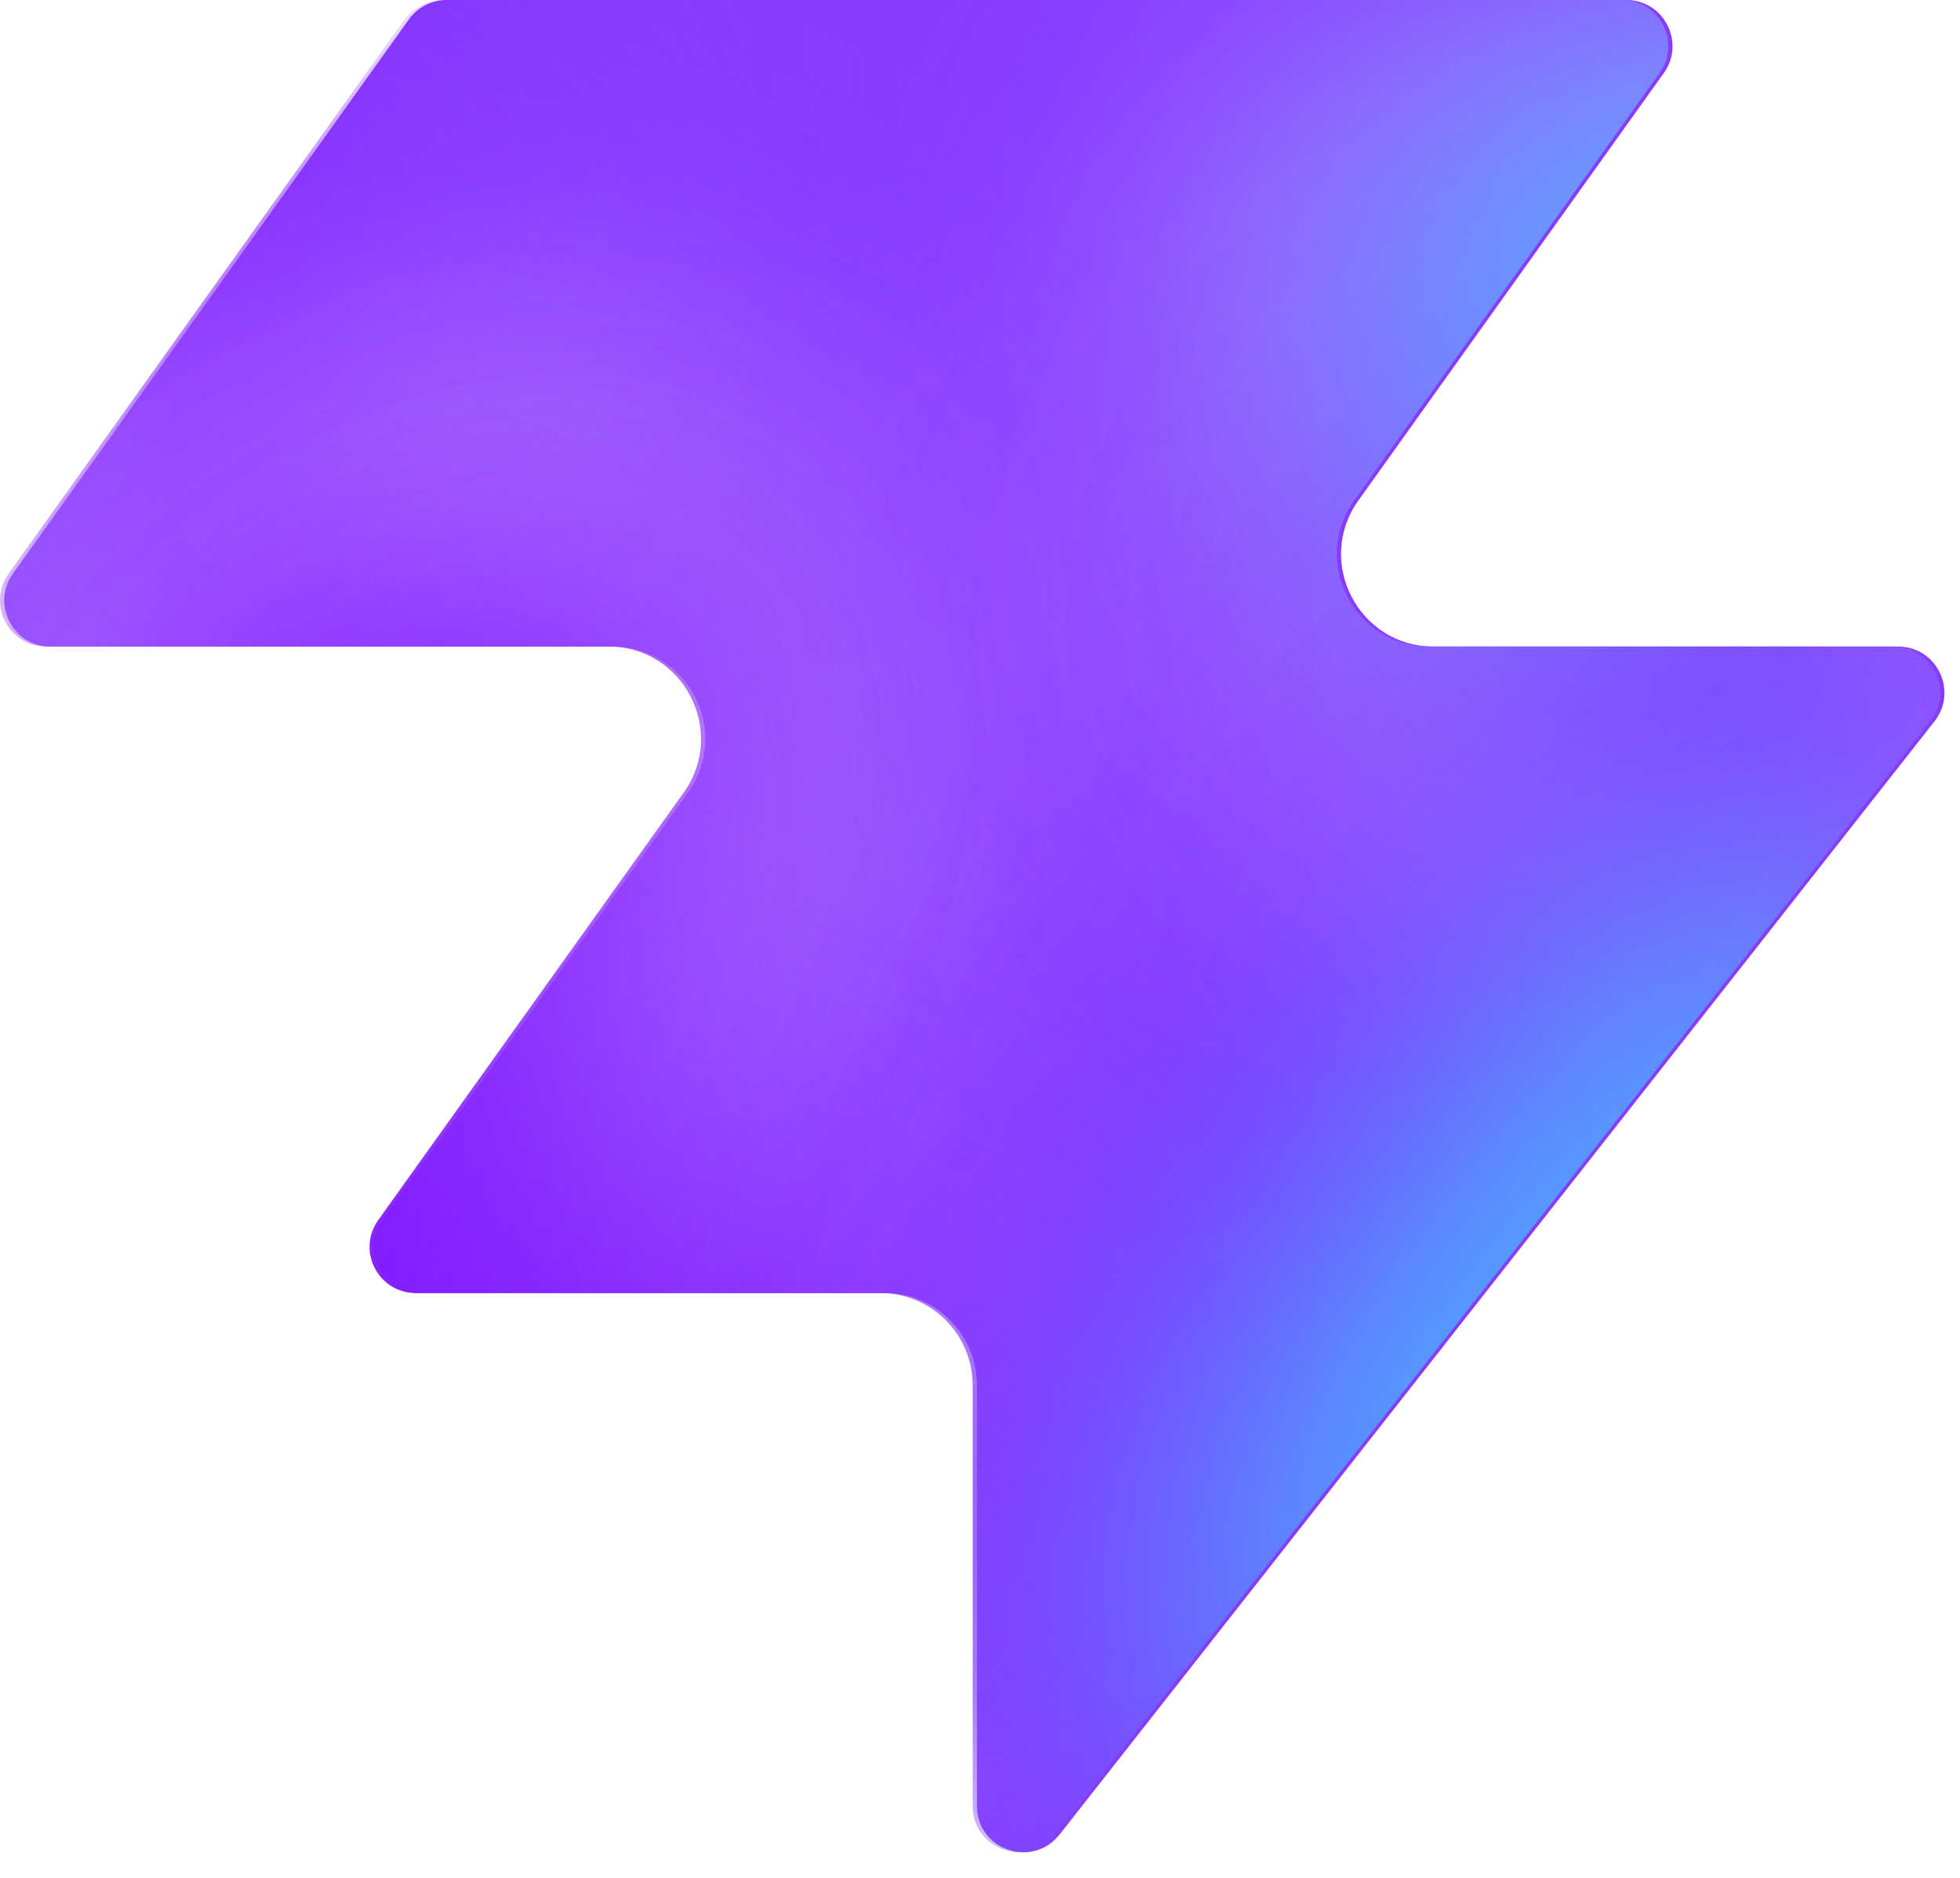
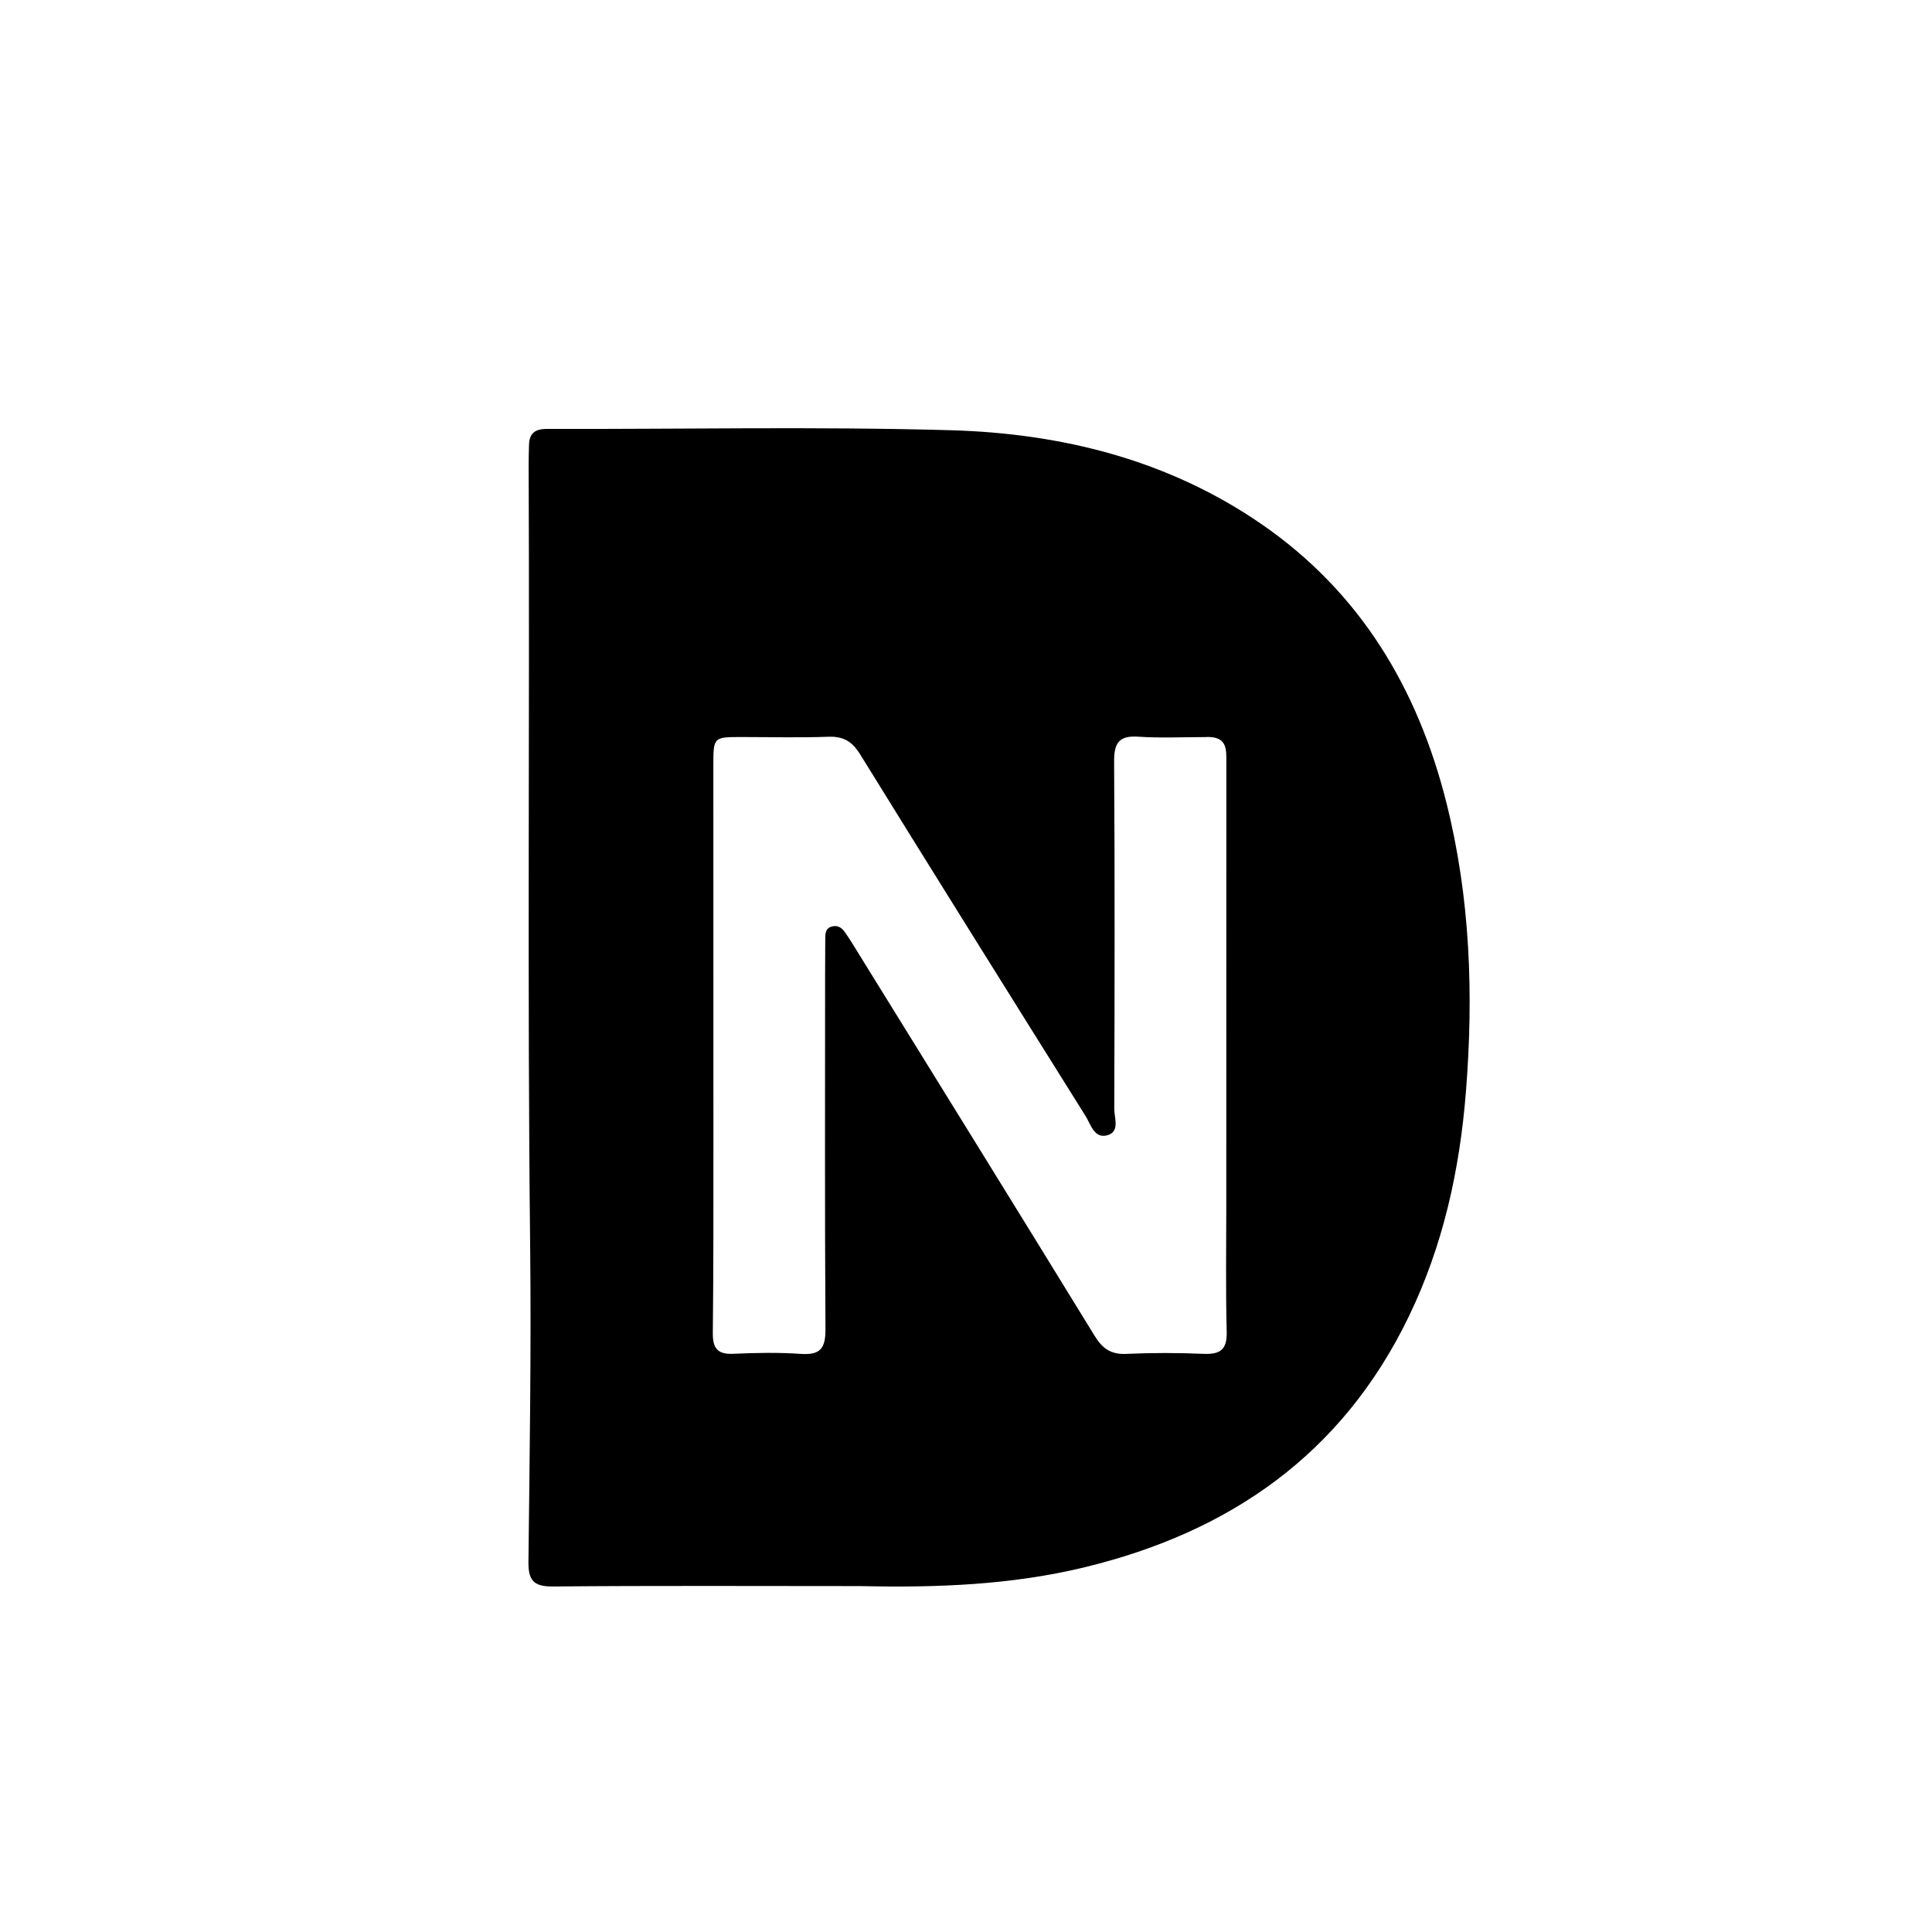
- <svg xmlns="http://www.w3.org/2000/svg" width="48" height="46" fill="none" viewBox="0 0 48 46">
-   <path fill="#863bff" d="M25.946 44.938c-.664.845-2.021.375-2.021-.698V33.937a2.26 2.26 0 0 0-2.262-2.262H10.287c-.92 0-1.456-1.04-.92-1.788l7.48-10.471c1.07-1.497 0-3.578-1.842-3.578H1.237c-.92 0-1.456-1.04-.92-1.788L10.013.474c.214-.297.556-.474.92-.474h28.894c.92 0 1.456 1.04.92 1.788l-7.48 10.471c-1.07 1.498 0 3.579 1.842 3.579h11.377c.943 0 1.473 1.088.89 1.83L25.947 44.94z" style="fill:#863bff;fill:color(display-p3 .525 .23 1);fill-opacity:1" />
-   <mask id="a" width="48" height="46" x="0" y="0" maskUnits="userSpaceOnUse" style="mask-type:alpha">
-     <path fill="#000" d="M25.842 44.938c-.664.844-2.021.375-2.021-.698V33.937a2.26 2.26 0 0 0-2.262-2.262H10.183c-.92 0-1.456-1.04-.92-1.788l7.48-10.471c1.07-1.498 0-3.579-1.842-3.579H1.133c-.92 0-1.456-1.04-.92-1.787L9.91.473c.214-.297.556-.474.92-.474h28.894c.92 0 1.456 1.04.92 1.788l-7.48 10.471c-1.07 1.498 0 3.578 1.842 3.578h11.377c.943 0 1.473 1.088.89 1.832L25.843 44.94z" style="fill:#000;fill-opacity:1" />
-   </mask>
-   <g mask="url(#a)">
-     <g filter="url(#b)">
-       <ellipse cx="5.508" cy="14.704" fill="#ede6ff" rx="5.508" ry="14.704" style="fill:#ede6ff;fill:color(display-p3 .927 .903 1);fill-opacity:1" transform="matrix(.00324 1 1 -.00324 -4.47 31.516)" />
-     </g>
-     <g filter="url(#c)">
-       <ellipse cx="10.399" cy="29.851" fill="#ede6ff" rx="10.399" ry="29.851" style="fill:#ede6ff;fill:color(display-p3 .927 .903 1);fill-opacity:1" transform="matrix(.00324 1 1 -.00324 -39.328 7.883)" />
-     </g>
-     <g filter="url(#d)">
-       <ellipse cx="5.508" cy="30.487" fill="#7e14ff" rx="5.508" ry="30.487" style="fill:#7e14ff;fill:color(display-p3 .492 .077 1);fill-opacity:1" transform="rotate(89.814 -25.913 -14.639)scale(1 -1)" />
-     </g>
-     <g filter="url(#e)">
-       <ellipse cx="5.508" cy="30.599" fill="#7e14ff" rx="5.508" ry="30.599" style="fill:#7e14ff;fill:color(display-p3 .492 .077 1);fill-opacity:1" transform="rotate(89.814 -32.644 -3.334)scale(1 -1)" />
-     </g>
-     <g filter="url(#f)">
-       <ellipse cx="5.508" cy="30.599" fill="#7e14ff" rx="5.508" ry="30.599" style="fill:#7e14ff;fill:color(display-p3 .492 .077 1);fill-opacity:1" transform="matrix(.00324 1 1 -.00324 -34.34 30.47)" />
-     </g>
-     <g filter="url(#g)">
-       <ellipse cx="14.072" cy="22.078" fill="#ede6ff" rx="14.072" ry="22.078" style="fill:#ede6ff;fill:color(display-p3 .927 .903 1);fill-opacity:1" transform="rotate(93.35 24.506 48.493)scale(-1 1)" />
-     </g>
-     <g filter="url(#h)">
-       <ellipse cx="3.47" cy="21.501" fill="#7e14ff" rx="3.47" ry="21.501" style="fill:#7e14ff;fill:color(display-p3 .492 .077 1);fill-opacity:1" transform="rotate(89.009 28.708 47.59)scale(-1 1)" />
-     </g>
-     <g filter="url(#i)">
-       <ellipse cx="3.47" cy="21.501" fill="#7e14ff" rx="3.47" ry="21.501" style="fill:#7e14ff;fill:color(display-p3 .492 .077 1);fill-opacity:1" transform="rotate(89.009 28.708 47.59)scale(-1 1)" />
-     </g>
-     <g filter="url(#j)">
-       <ellipse cx=".387" cy="8.972" fill="#7e14ff" rx="4.407" ry="29.108" style="fill:#7e14ff;fill:color(display-p3 .492 .077 1);fill-opacity:1" transform="rotate(39.51 .387 8.972)" />
-     </g>
-     <g filter="url(#k)">
-       <ellipse cx="47.523" cy="-6.092" fill="#7e14ff" rx="4.407" ry="29.108" style="fill:#7e14ff;fill:color(display-p3 .492 .077 1);fill-opacity:1" transform="rotate(37.892 47.523 -6.092)" />
-     </g>
-     <g filter="url(#l)">
-       <ellipse cx="41.412" cy="6.333" fill="#47bfff" rx="5.971" ry="9.665" style="fill:#47bfff;fill:color(display-p3 .28 .748 1);fill-opacity:1" transform="rotate(37.892 41.412 6.333)" />
-     </g>
-     <g filter="url(#m)">
-       <ellipse cx="-1.879" cy="38.332" fill="#7e14ff" rx="4.407" ry="29.108" style="fill:#7e14ff;fill:color(display-p3 .492 .077 1);fill-opacity:1" transform="rotate(37.892 -1.88 38.332)" />
-     </g>
-     <g filter="url(#n)">
-       <ellipse cx="-1.879" cy="38.332" fill="#7e14ff" rx="4.407" ry="29.108" style="fill:#7e14ff;fill:color(display-p3 .492 .077 1);fill-opacity:1" transform="rotate(37.892 -1.88 38.332)" />
-     </g>
-     <g filter="url(#o)">
-       <ellipse cx="35.651" cy="29.907" fill="#7e14ff" rx="4.407" ry="29.108" style="fill:#7e14ff;fill:color(display-p3 .492 .077 1);fill-opacity:1" transform="rotate(37.892 35.651 29.907)" />
-     </g>
-     <g filter="url(#p)">
-       <ellipse cx="38.418" cy="32.4" fill="#47bfff" rx="5.971" ry="15.297" style="fill:#47bfff;fill:color(display-p3 .28 .748 1);fill-opacity:1" transform="rotate(37.892 38.418 32.4)" />
-     </g>
-   </g>
-   <defs>
-     <filter id="b" width="60.045" height="41.654" x="-19.77" y="16.149" color-interpolation-filters="sRGB" filterUnits="userSpaceOnUse">
-       <feFlood flood-opacity="0" result="BackgroundImageFix" />
-       <feBlend in="SourceGraphic" in2="BackgroundImageFix" result="shape" />
-       <feGaussianBlur result="effect1_foregroundBlur_2002_17158" stdDeviation="7.659" />
-     </filter>
-     <filter id="c" width="90.34" height="51.437" x="-54.613" y="-7.533" color-interpolation-filters="sRGB" filterUnits="userSpaceOnUse">
-       <feFlood flood-opacity="0" result="BackgroundImageFix" />
-       <feBlend in="SourceGraphic" in2="BackgroundImageFix" result="shape" />
-       <feGaussianBlur result="effect1_foregroundBlur_2002_17158" stdDeviation="7.659" />
-     </filter>
-     <filter id="d" width="79.355" height="29.4" x="-49.64" y="2.03" color-interpolation-filters="sRGB" filterUnits="userSpaceOnUse">
-       <feFlood flood-opacity="0" result="BackgroundImageFix" />
-       <feBlend in="SourceGraphic" in2="BackgroundImageFix" result="shape" />
-       <feGaussianBlur result="effect1_foregroundBlur_2002_17158" stdDeviation="4.596" />
-     </filter>
-     <filter id="e" width="79.579" height="29.4" x="-45.045" y="20.029" color-interpolation-filters="sRGB" filterUnits="userSpaceOnUse">
-       <feFlood flood-opacity="0" result="BackgroundImageFix" />
-       <feBlend in="SourceGraphic" in2="BackgroundImageFix" result="shape" />
-       <feGaussianBlur result="effect1_foregroundBlur_2002_17158" stdDeviation="4.596" />
-     </filter>
-     <filter id="f" width="79.579" height="29.4" x="-43.513" y="21.178" color-interpolation-filters="sRGB" filterUnits="userSpaceOnUse">
-       <feFlood flood-opacity="0" result="BackgroundImageFix" />
-       <feBlend in="SourceGraphic" in2="BackgroundImageFix" result="shape" />
-       <feGaussianBlur result="effect1_foregroundBlur_2002_17158" stdDeviation="4.596" />
-     </filter>
-     <filter id="g" width="74.749" height="58.852" x="15.756" y="-17.901" color-interpolation-filters="sRGB" filterUnits="userSpaceOnUse">
-       <feFlood flood-opacity="0" result="BackgroundImageFix" />
-       <feBlend in="SourceGraphic" in2="BackgroundImageFix" result="shape" />
-       <feGaussianBlur result="effect1_foregroundBlur_2002_17158" stdDeviation="7.659" />
-     </filter>
-     <filter id="h" width="61.377" height="25.362" x="23.548" y="2.284" color-interpolation-filters="sRGB" filterUnits="userSpaceOnUse">
-       <feFlood flood-opacity="0" result="BackgroundImageFix" />
-       <feBlend in="SourceGraphic" in2="BackgroundImageFix" result="shape" />
-       <feGaussianBlur result="effect1_foregroundBlur_2002_17158" stdDeviation="4.596" />
-     </filter>
-     <filter id="i" width="61.377" height="25.362" x="23.548" y="2.284" color-interpolation-filters="sRGB" filterUnits="userSpaceOnUse">
-       <feFlood flood-opacity="0" result="BackgroundImageFix" />
-       <feBlend in="SourceGraphic" in2="BackgroundImageFix" result="shape" />
-       <feGaussianBlur result="effect1_foregroundBlur_2002_17158" stdDeviation="4.596" />
-     </filter>
-     <filter id="j" width="56.045" height="63.649" x="-27.636" y="-22.853" color-interpolation-filters="sRGB" filterUnits="userSpaceOnUse">
-       <feFlood flood-opacity="0" result="BackgroundImageFix" />
-       <feBlend in="SourceGraphic" in2="BackgroundImageFix" result="shape" />
-       <feGaussianBlur result="effect1_foregroundBlur_2002_17158" stdDeviation="4.596" />
-     </filter>
-     <filter id="k" width="54.814" height="64.646" x="20.116" y="-38.415" color-interpolation-filters="sRGB" filterUnits="userSpaceOnUse">
-       <feFlood flood-opacity="0" result="BackgroundImageFix" />
-       <feBlend in="SourceGraphic" in2="BackgroundImageFix" result="shape" />
-       <feGaussianBlur result="effect1_foregroundBlur_2002_17158" stdDeviation="4.596" />
-     </filter>
-     <filter id="l" width="33.541" height="35.313" x="24.641" y="-11.323" color-interpolation-filters="sRGB" filterUnits="userSpaceOnUse">
-       <feFlood flood-opacity="0" result="BackgroundImageFix" />
-       <feBlend in="SourceGraphic" in2="BackgroundImageFix" result="shape" />
-       <feGaussianBlur result="effect1_foregroundBlur_2002_17158" stdDeviation="4.596" />
-     </filter>
-     <filter id="m" width="54.814" height="64.646" x="-29.286" y="6.009" color-interpolation-filters="sRGB" filterUnits="userSpaceOnUse">
-       <feFlood flood-opacity="0" result="BackgroundImageFix" />
-       <feBlend in="SourceGraphic" in2="BackgroundImageFix" result="shape" />
-       <feGaussianBlur result="effect1_foregroundBlur_2002_17158" stdDeviation="4.596" />
-     </filter>
-     <filter id="n" width="54.814" height="64.646" x="-29.286" y="6.009" color-interpolation-filters="sRGB" filterUnits="userSpaceOnUse">
-       <feFlood flood-opacity="0" result="BackgroundImageFix" />
-       <feBlend in="SourceGraphic" in2="BackgroundImageFix" result="shape" />
-       <feGaussianBlur result="effect1_foregroundBlur_2002_17158" stdDeviation="4.596" />
-     </filter>
-     <filter id="o" width="54.814" height="64.646" x="8.244" y="-2.416" color-interpolation-filters="sRGB" filterUnits="userSpaceOnUse">
-       <feFlood flood-opacity="0" result="BackgroundImageFix" />
-       <feBlend in="SourceGraphic" in2="BackgroundImageFix" result="shape" />
-       <feGaussianBlur result="effect1_foregroundBlur_2002_17158" stdDeviation="4.596" />
-     </filter>
-     <filter id="p" width="39.409" height="43.623" x="18.713" y="10.588" color-interpolation-filters="sRGB" filterUnits="userSpaceOnUse">
-       <feFlood flood-opacity="0" result="BackgroundImageFix" />
-       <feBlend in="SourceGraphic" in2="BackgroundImageFix" result="shape" />
-       <feGaussianBlur result="effect1_foregroundBlur_2002_17158" stdDeviation="4.596" />
-     </filter>
-   </defs>
+ <svg xmlns="http://www.w3.org/2000/svg" version="1.1" id="Layer_1" x="0px" y="0px" width="100%" viewBox="0 0 512 512" enable-background="new 0 0 512 512" xml:space="preserve">
+   <path fill="#000000" opacity="1" stroke="none" d=" M228,420.33   C200.507,420.327 173.513,420.191 146.522,420.435   C141.34,420.482 139.989,418.741 140.044,413.849   C140.359,385.863 140.804,357.87 140.492,329.888   C139.724,260.91 140.396,191.933 140.097,122.956   C140.09,121.291 140.161,119.626 140.193,117.96   C140.251,114.86 141.762,113.661 144.913,113.669   C180.571,113.761 216.249,113.01 251.879,114.013   C281.374,114.843 309.62,121.862 334.387,138.954   C360.434,156.928 375.652,182.341 383.281,212.609   C389.649,237.869 390.544,263.519 388.479,289.394   C386.822,310.151 382.424,330.145 373.308,348.97   C355.708,385.317 326.028,405.981 287.498,415.326   C268.063,420.04 248.345,420.785 228,420.33  M319.178,195.339   C313.347,195.334 307.495,195.633 301.691,195.233   C296.495,194.875 295.221,196.923 295.252,201.853   C295.447,232.508 295.389,263.165 295.293,293.821   C295.285,296.241 296.84,299.864 293.517,300.837   C289.976,301.873 289.079,297.978 287.676,295.739   C267.694,263.839 247.741,231.921 227.944,199.907   C225.836,196.498 223.516,195.103 219.524,195.249   C211.87,195.53 204.199,195.325 196.535,195.323   C189.089,195.322 189.045,195.323 189.044,202.822   C189.037,235.977 189.069,269.133 189.062,302.288   C189.058,319.283 189.088,336.278 188.905,353.27   C188.861,357.334 190.165,358.963 194.361,358.77   C200.346,358.496 206.376,358.386 212.345,358.799   C217.565,359.159 218.786,357.111 218.756,352.19   C218.562,321.035 218.656,289.878 218.659,258.722   C218.659,255.39 218.669,252.058 218.702,248.726   C218.716,247.372 218.77,245.988 220.444,245.537   C221.946,245.132 223.035,245.794 223.866,246.98   C224.534,247.934 225.183,248.904 225.796,249.894   C247.262,284.6 268.766,319.282 290.119,354.058   C292.189,357.429 294.447,358.979 298.487,358.794   C305.304,358.482 312.154,358.491 318.973,358.782   C323.434,358.972 325.212,357.628 325.088,352.901   C324.797,341.746 324.98,330.578 324.98,319.415   C324.981,280.262 324.981,241.108 324.996,201.955   C324.997,198.499 325.272,194.919 319.178,195.339  z" />
</svg>
